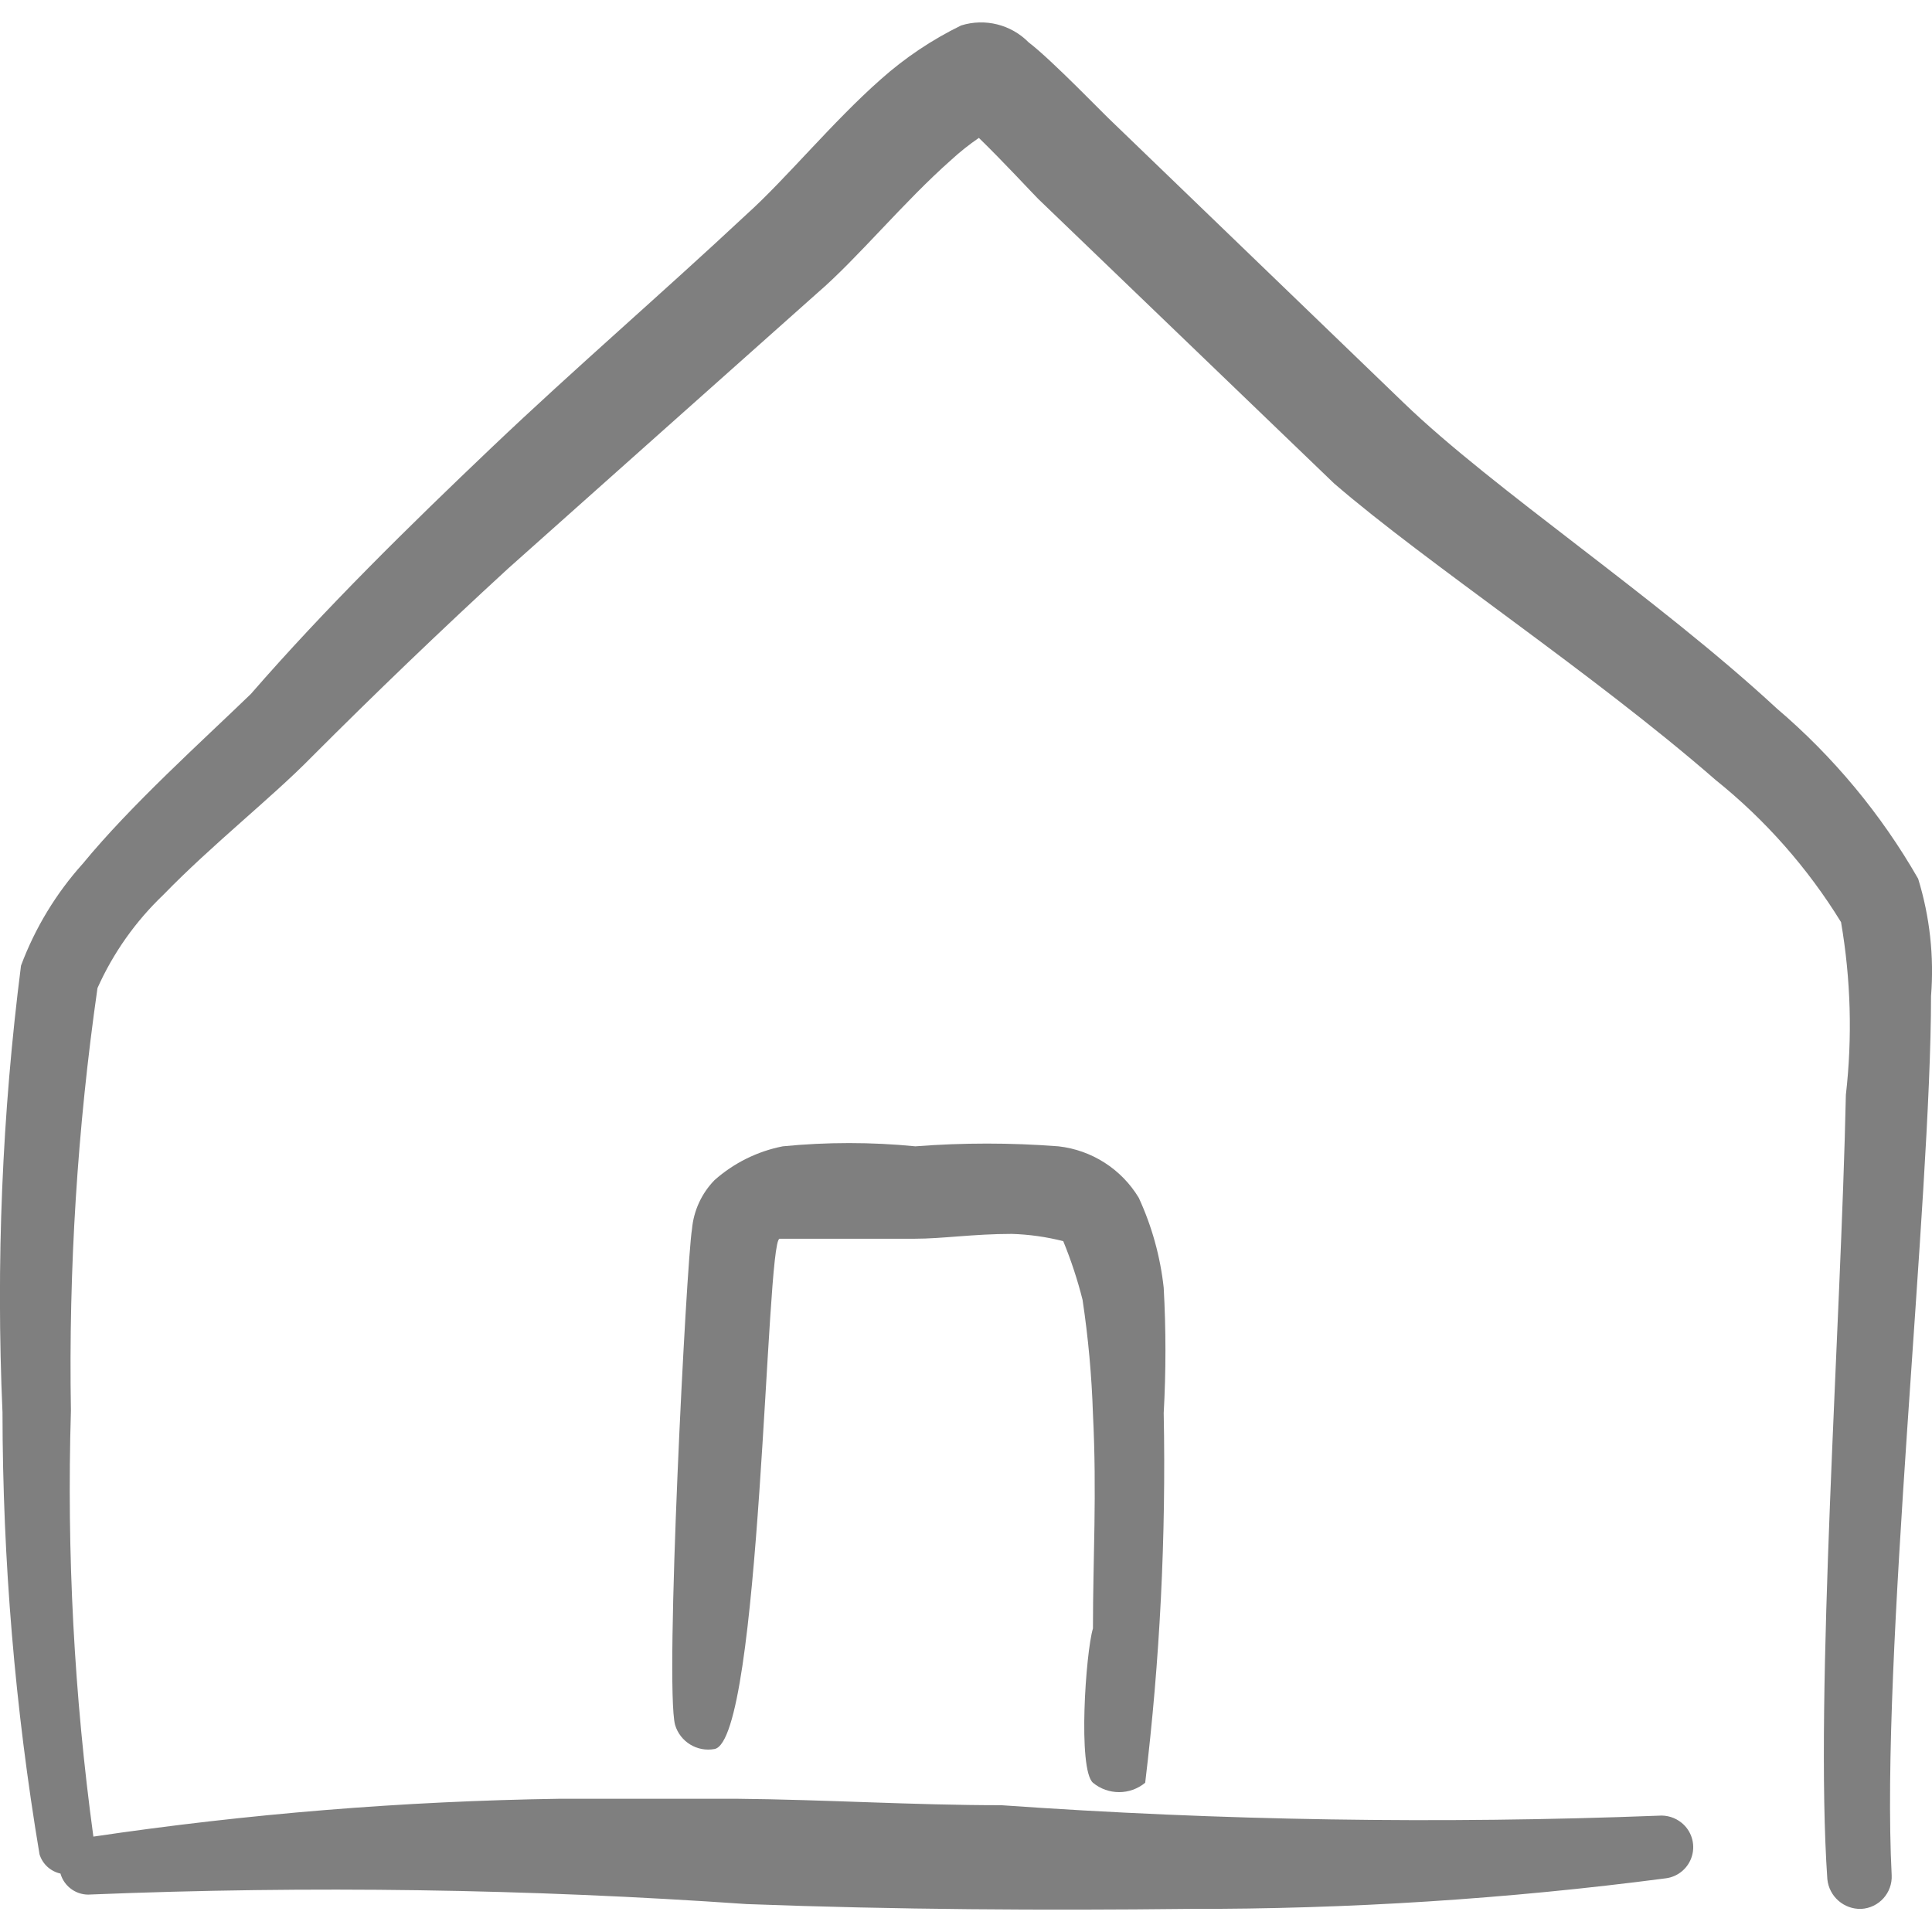
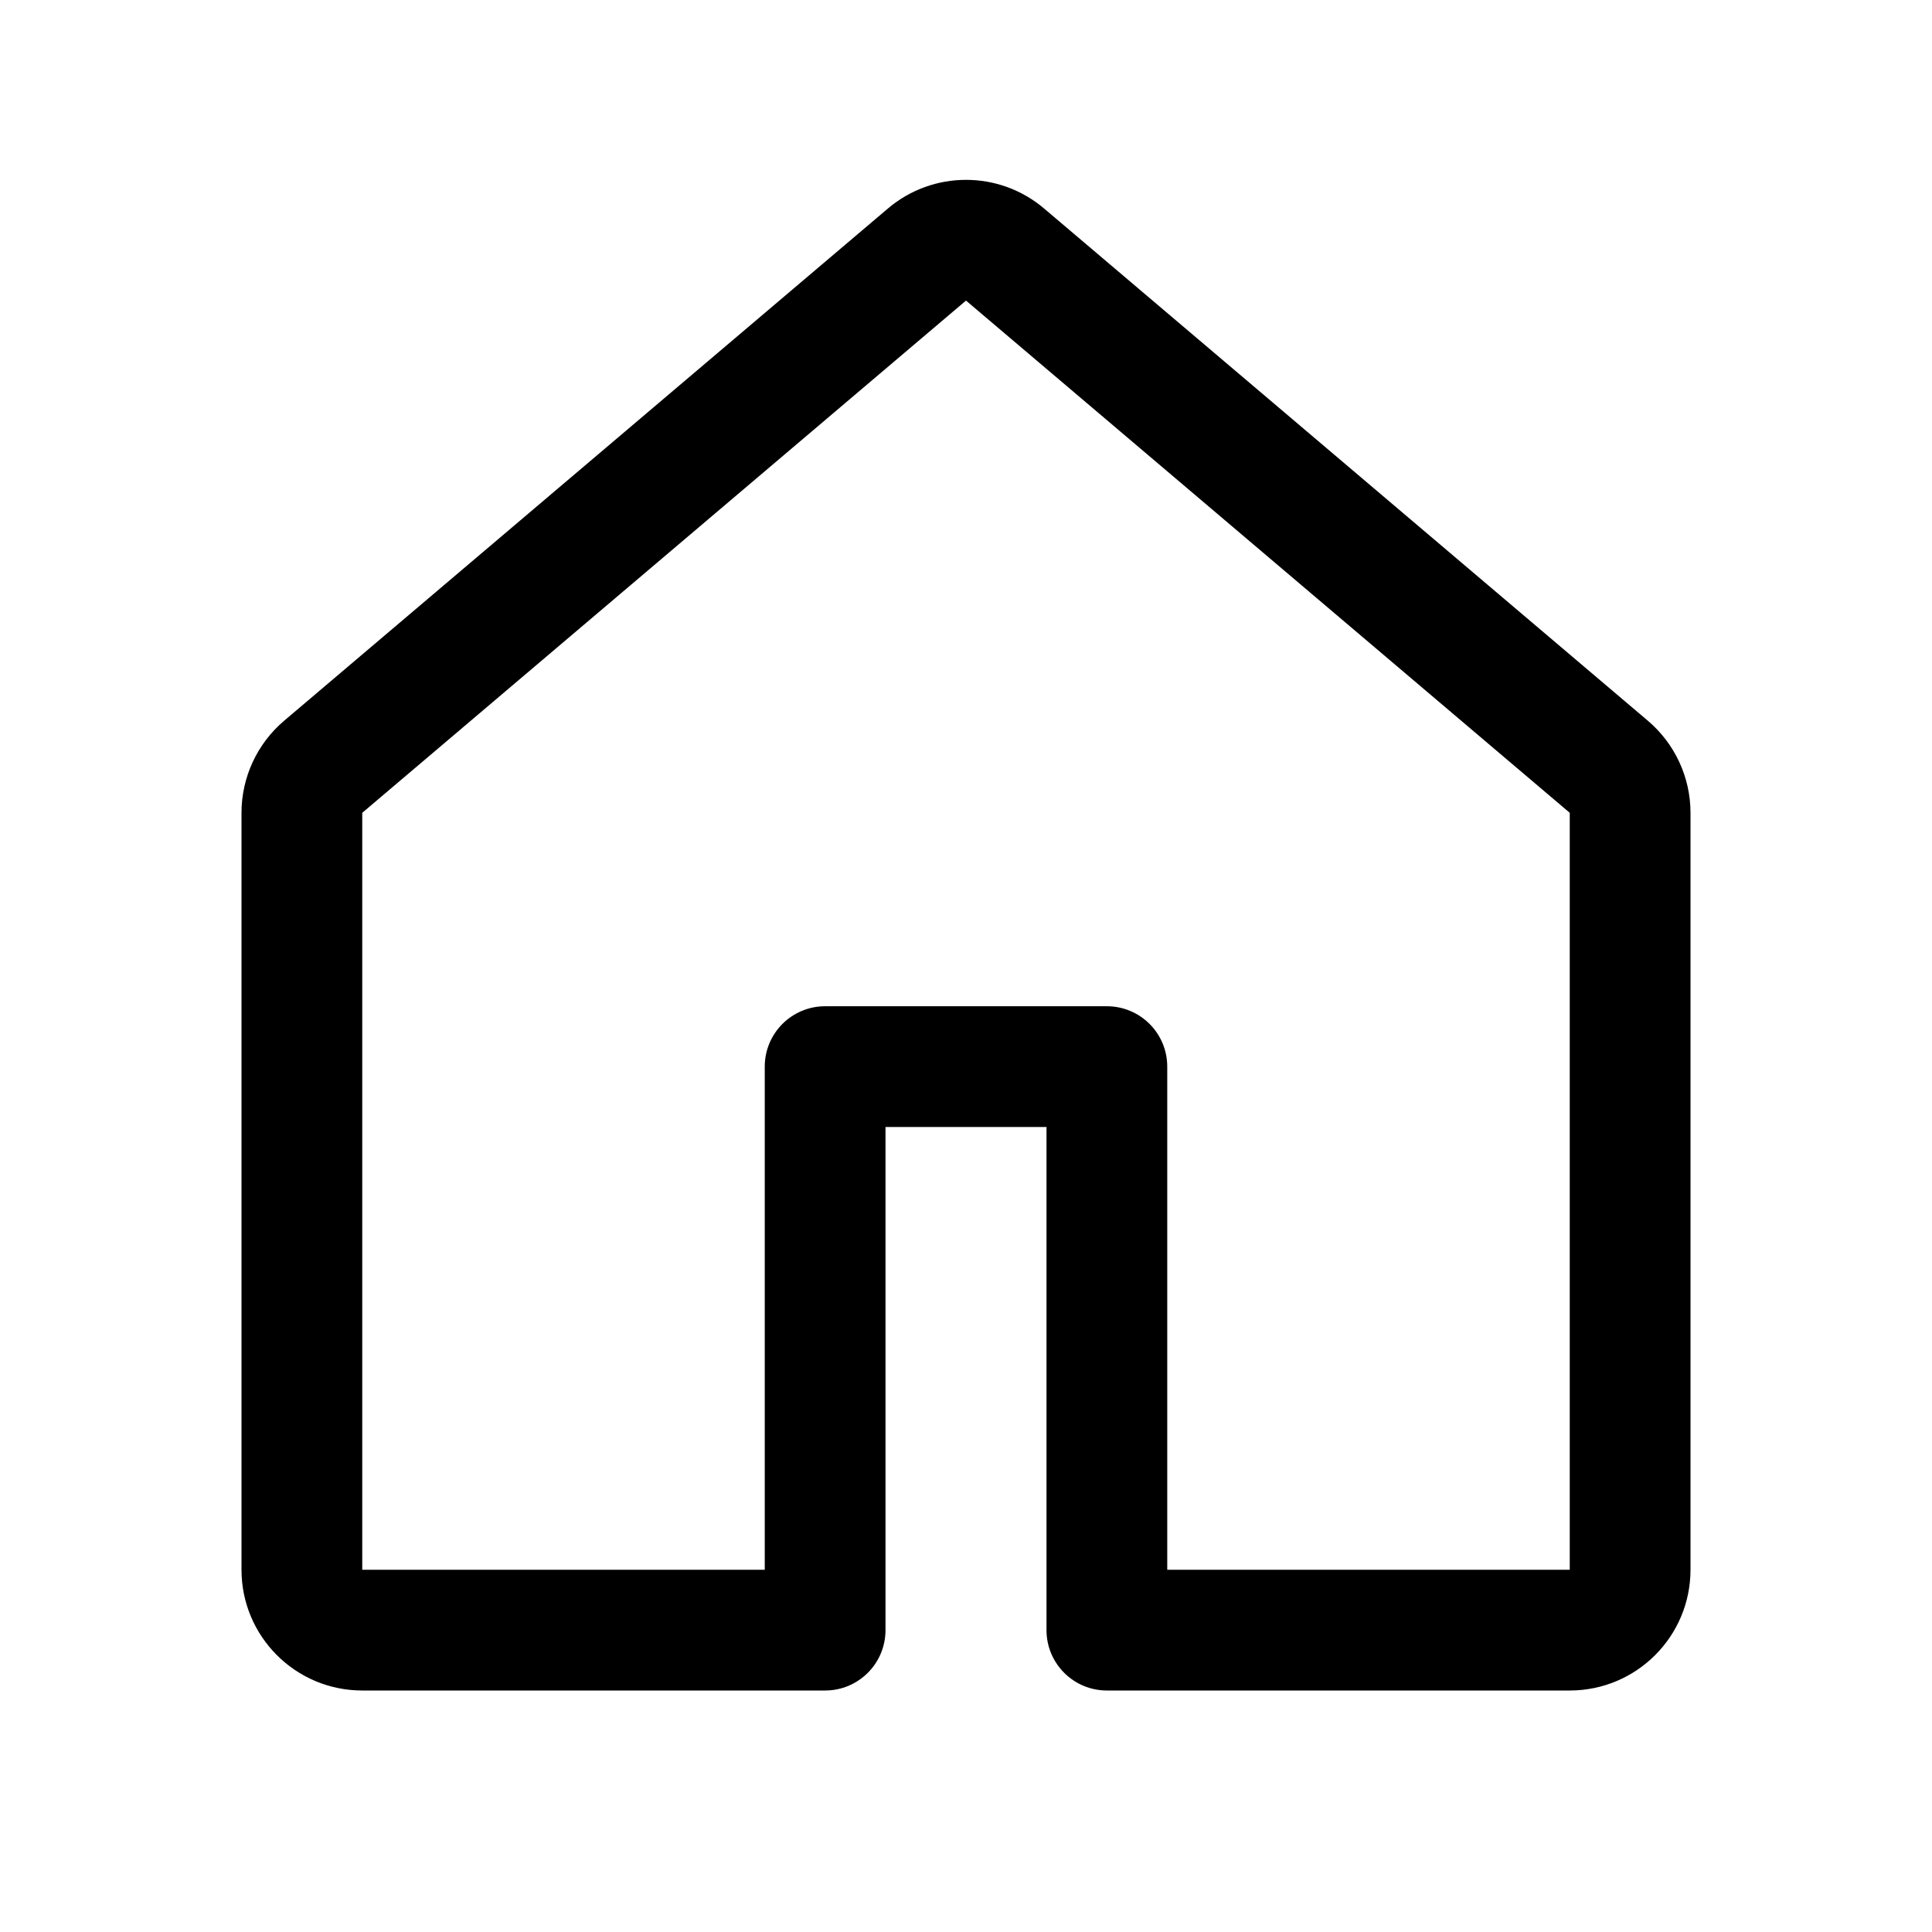
<svg xmlns="http://www.w3.org/2000/svg" width="24" height="24" viewBox="0 0 24 24">
-   <g fill="none">
-     <path fill="rgba(0,0,0,0.5)" fill-rule="evenodd" d="M23.988 12.374a3.9 3.9 0 0 0-.16-1.458A8 8 0 0 0 22.071 8.8c-1.487-1.377-3.513-2.715-4.631-3.793l-3.613-3.483c-.09-.08-.76-.779-1.049-.998a.83.83 0 0 0-.838-.21a4.4 4.4 0 0 0-.998.669c-.6.529-1.178 1.237-1.667 1.677c-1.068.998-2.136 1.916-3.164 2.894S4.045 7.553 3.116 8.621c-.609.589-1.487 1.377-2.086 2.106c-.333.37-.594.8-.769 1.268a32.5 32.5 0 0 0-.23 5.55a33.4 33.4 0 0 0 .46 5.49a.35.35 0 0 0 .26.239a.36.36 0 0 0 .379.26c2.715-.11 5.434-.07 8.145.119c1.846.07 3.723.08 5.49.06a45 45 0 0 0 5.929-.38a.39.39 0 0 0 .195-.69a.4.4 0 0 0-.285-.088a75 75 0 0 1-8.165-.13c-1.088 0-2.196-.07-3.284-.08H6.95a44 44 0 0 0-5.79.47a32 32 0 0 1-.279-5.29a33 33 0 0 1 .33-5.251c.195-.436.473-.829.818-1.158c.6-.619 1.348-1.208 1.837-1.707A78 78 0 0 1 6.31 7.064c1.298-1.158 2.566-2.286 3.843-3.424c.5-.43 1.068-1.128 1.667-1.657q.16-.147.34-.27c.299.29.678.7.738.759l3.674 3.533c1.157.999 3.204 2.346 4.74 3.684a6.9 6.9 0 0 1 1.558 1.766c.122.71.142 1.432.06 2.146c-.06 2.855-.39 7.437-.23 9.743a.41.41 0 0 0 .42.369a.4.4 0 0 0 .379-.42c-.14-2.704.489-8.384.489-10.92" clip-rule="evenodd" />
-     <path fill="rgba(0,0,0,0.5)" d="M13.577 22.146a.51.51 0 0 0 .649 0a33 33 0 0 0 .23-4.592q.043-.778 0-1.557a3.6 3.6 0 0 0-.31-1.118a1.34 1.34 0 0 0-.998-.639a11.6 11.6 0 0 0-1.777 0a8.4 8.4 0 0 0-1.647 0a1.8 1.8 0 0 0-.848.42a1 1 0 0 0-.28.609c-.07.429-.34 5.67-.21 6.158a.43.43 0 0 0 .49.3c.579-.11.638-6.319.808-6.339h1.677c.35 0 .729-.06 1.208-.06q.324.01.639.09q.146.356.24.729q.106.706.129 1.417c.05.998 0 1.787 0 2.665c-.09.3-.19 1.747 0 1.917" />
-   </g>
+   <path fill="currentColor" d="M11.03 2.59a1.5 1.5 0 0 1 1.94 0l7.5 6.363a1.5 1.5 0 0 1 .53 1.144V19.5a1.5 1.5 0 0 1-1.5 1.5h-5.75a.75.75 0 0 1-.75-.75V14h-2v6.25a.75.75 0 0 1-.75.75H4.5A1.5 1.5 0 0 1 3 19.5v-9.403c0-.44.194-.859.53-1.144ZM12 3.734l-7.5 6.363V19.5h5v-6.25a.75.75 0 0 1 .75-.75h3.5a.75.75 0 0 1 .75.75v6.25h5v-9.403Z" />
</svg>
